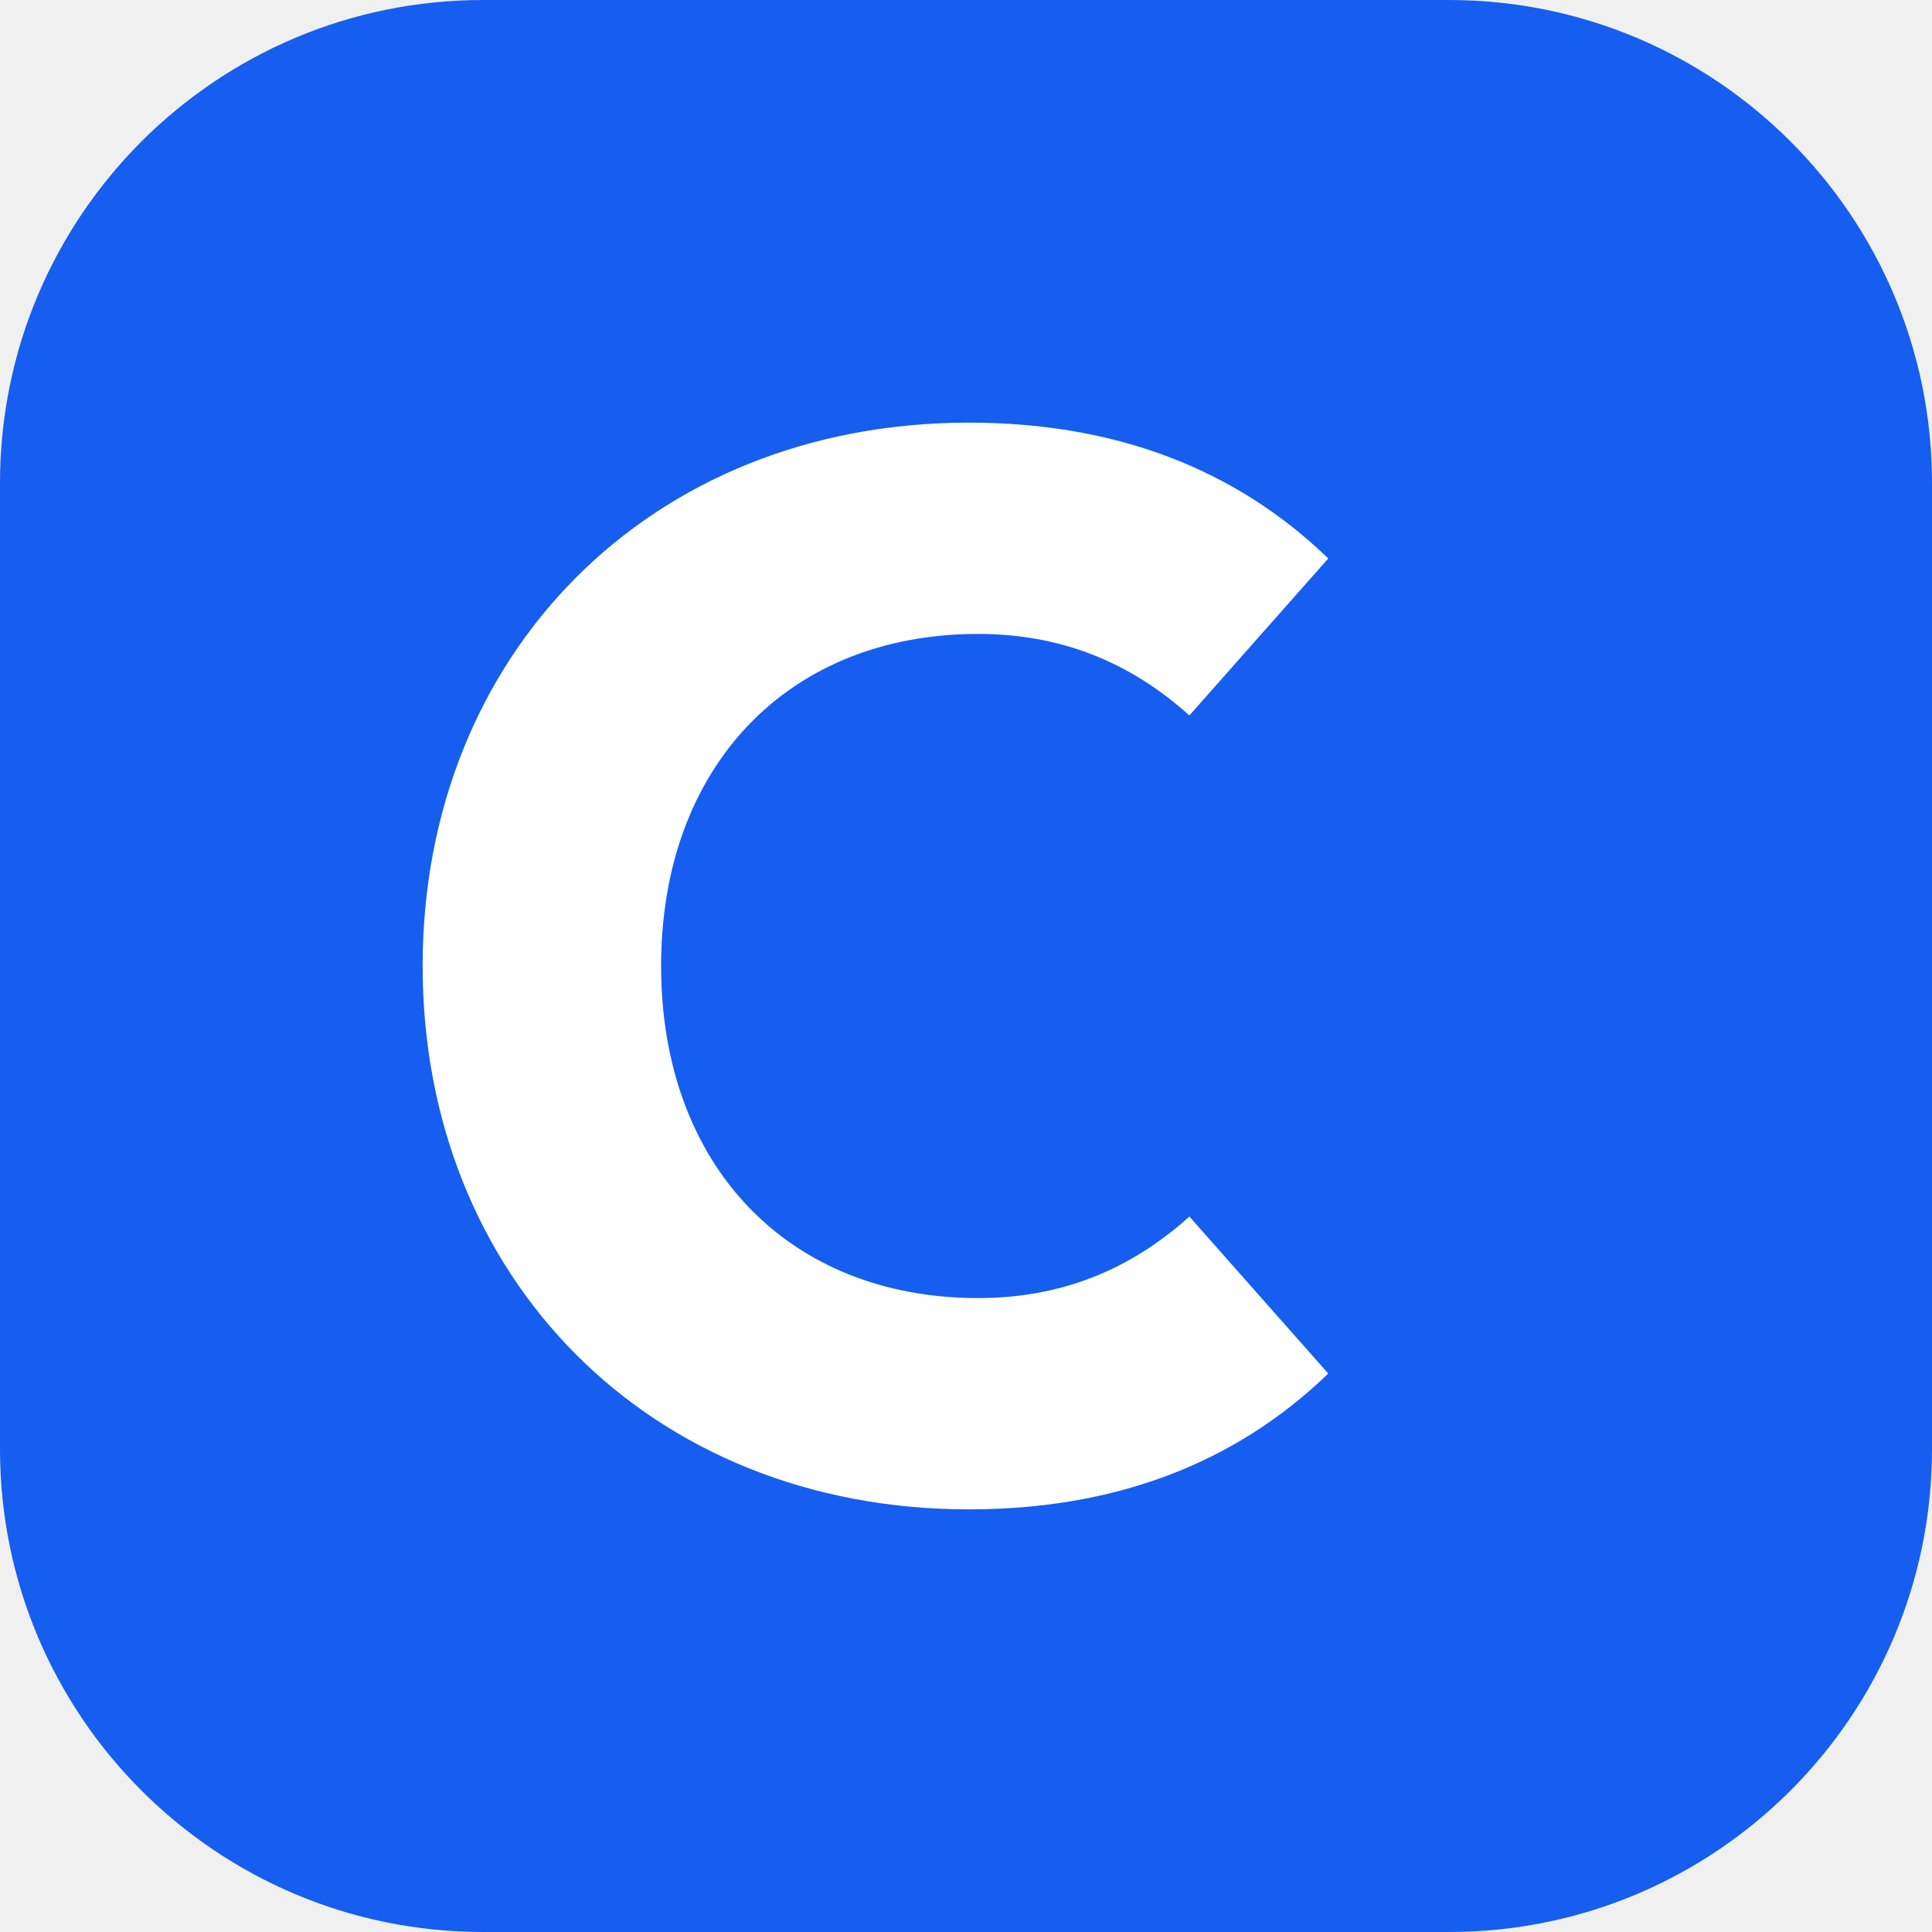
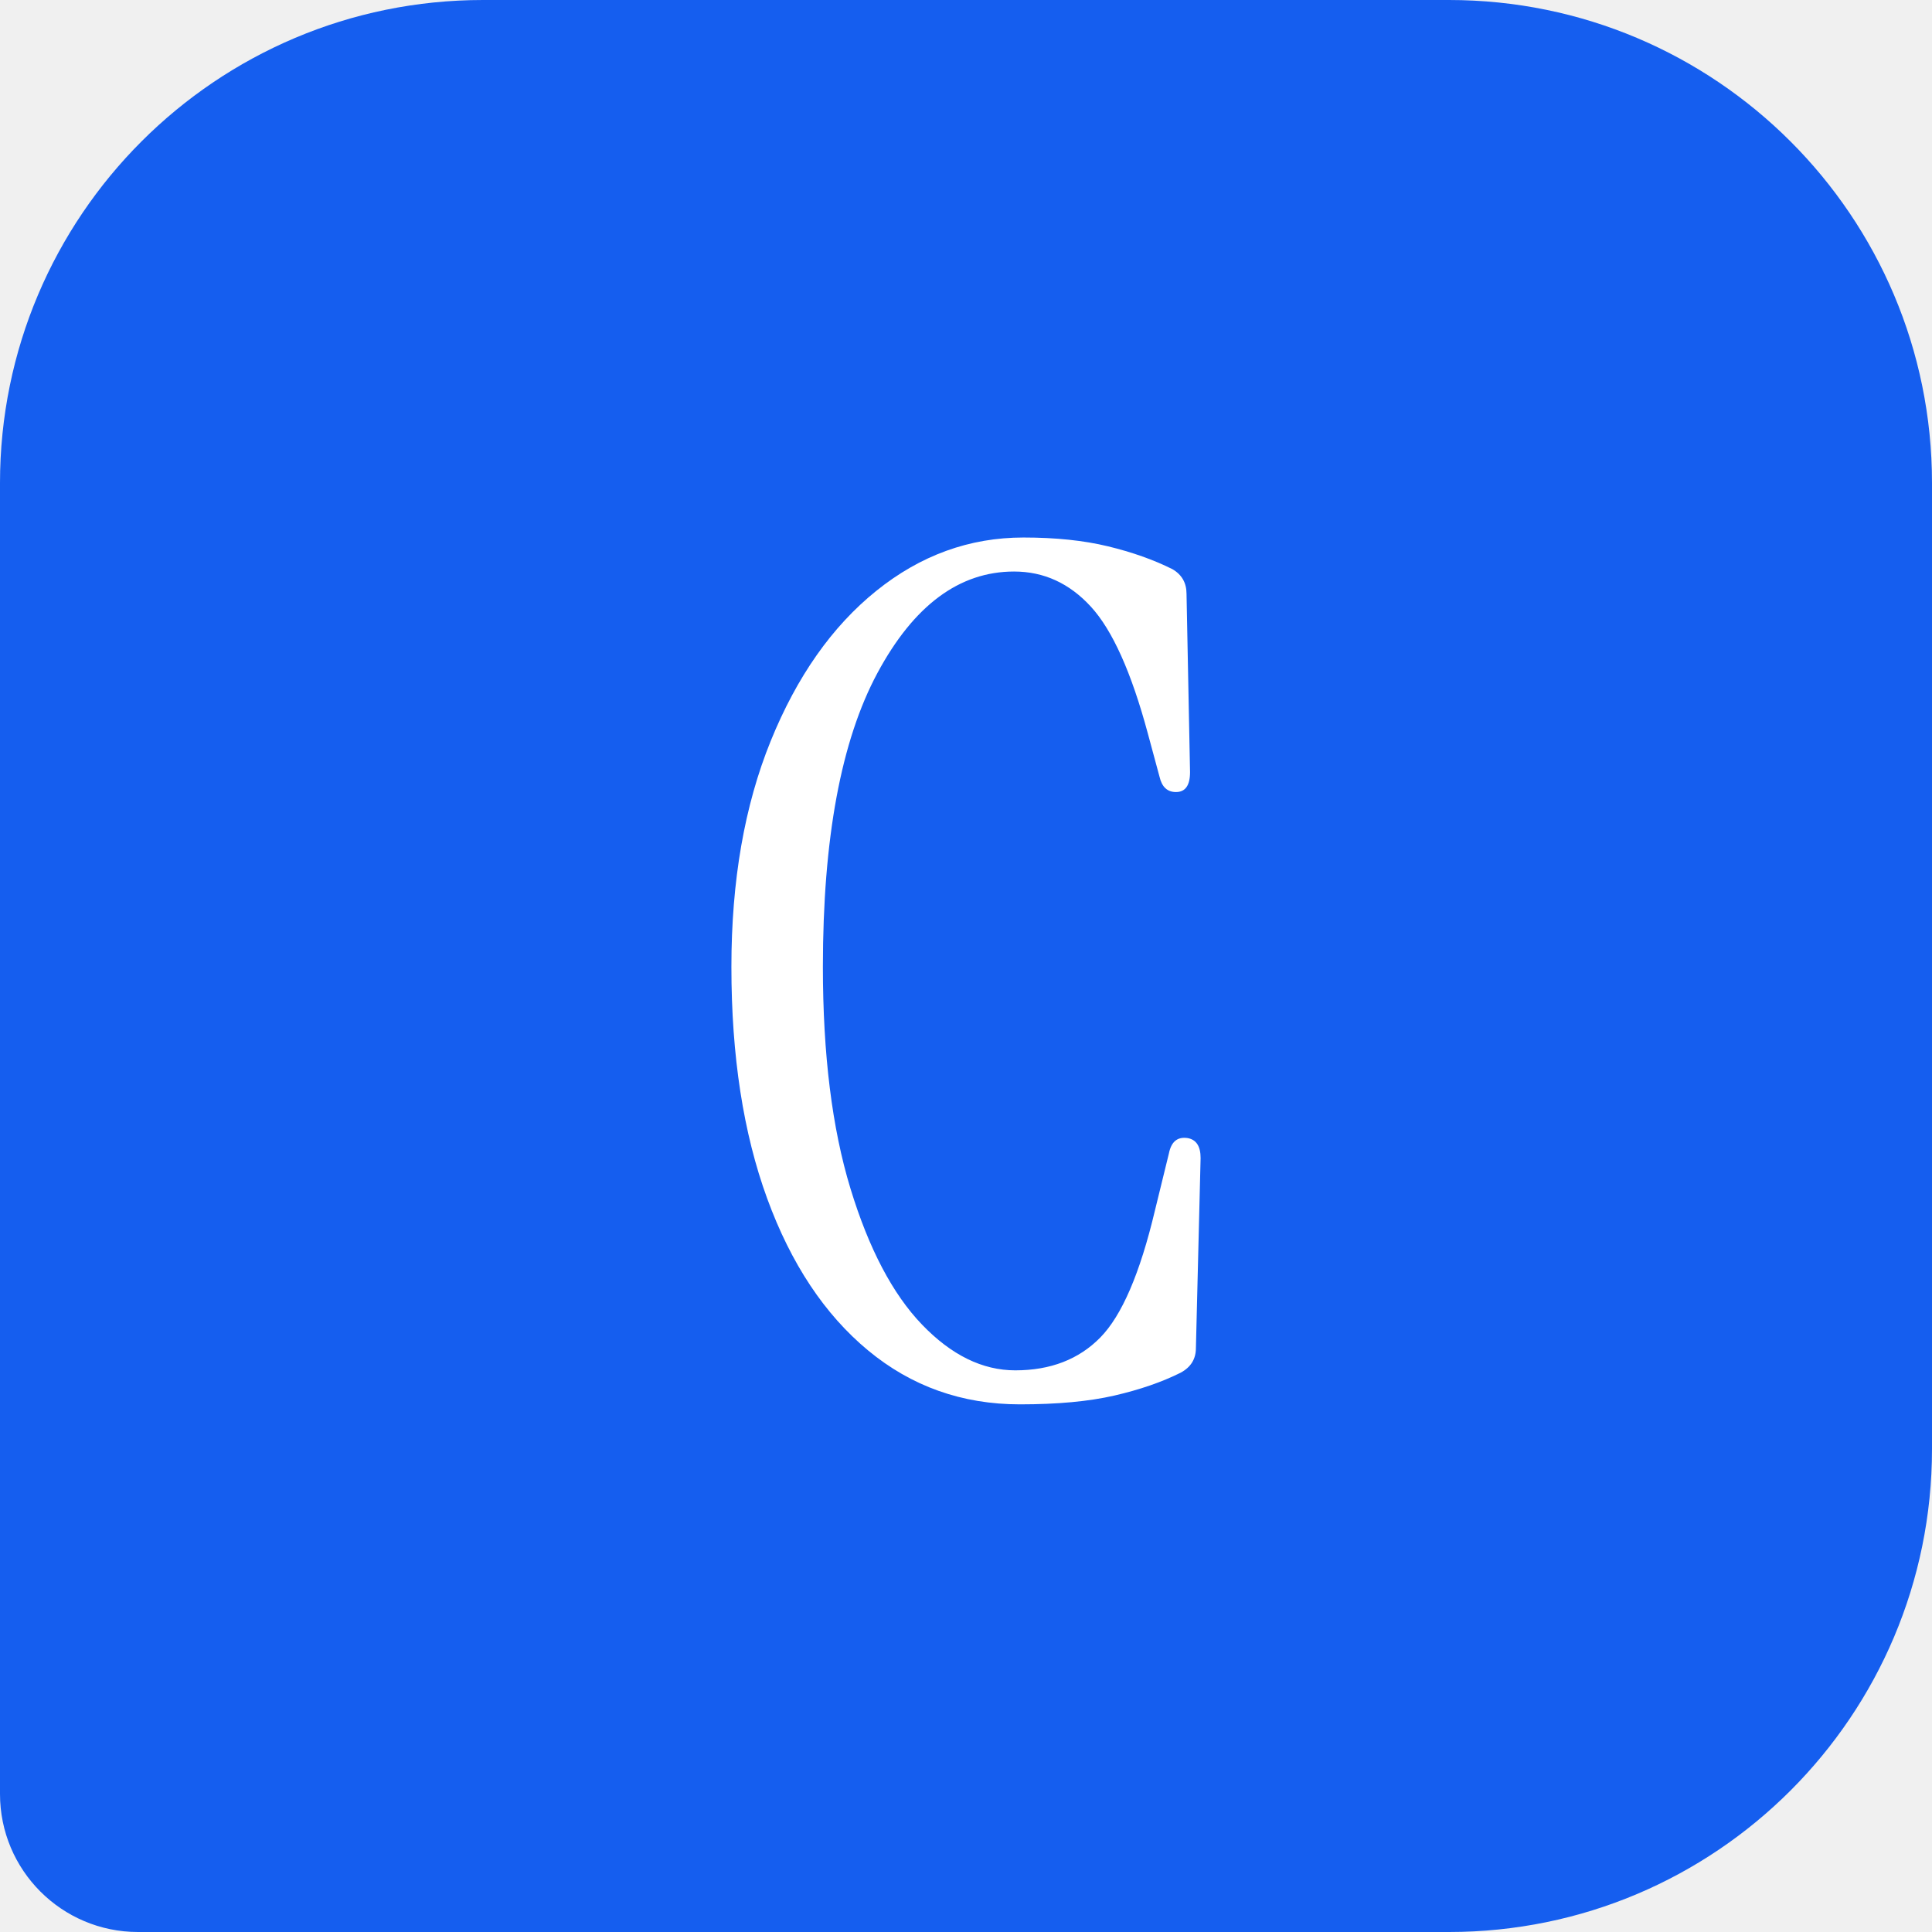
- <svg xmlns="http://www.w3.org/2000/svg" viewBox="0 0 64 64">
-   <rect width="64" height="64" rx="16" fill="#155eef" />
-   <path d="M44 18.5c-3.1-3-7.1-4.5-11.9-4.5C21.5 14 14 21.7 14 32s7.5 18 18.1 18c4.8 0 8.8-1.5 11.9-4.5l-4.6-5.2c-2 1.8-4.3 2.7-7 2.7-6.3 0-10.5-4.4-10.5-11s4.2-11 10.5-11c2.7 0 5 .9 7 2.7l4.6-5.2Z" fill="#fff" />
+ <svg xmlns="http://www.w3.org/2000/svg" viewBox="0 0 28 28">
+   <path d="M7 0h14a7 7 0 0 1 7 7v14a7 7 0 0 1-7 7H2a2 2 0 0 1-2-2V7a7 7 0 0 1 7-7Z" fill="#155eef" />
+   <path d="M286-9Q212-9 156.5 37T70.5 166.5T40 364Q40 474 73.5 556.5T163.5 684.5T289 730Q330 730 361 722.5T416 703Q428 696 428 682L431 530Q431 513 419 513Q408 513 405 526L395 563Q374 641 346.5 671T281 701Q211 701 164.5 614.5T118 364Q118 252 141.5 175T202.5 59T282 20Q327 20 354.5 48T401 156L413 205Q416 220 429 218Q440 216 440 201L436 39Q436 25 423 18Q399 6 366.5-1.5T286-9Z" fill="#fff" transform="translate(9.92 20.2) scale(.017 -.017)" />
</svg>
